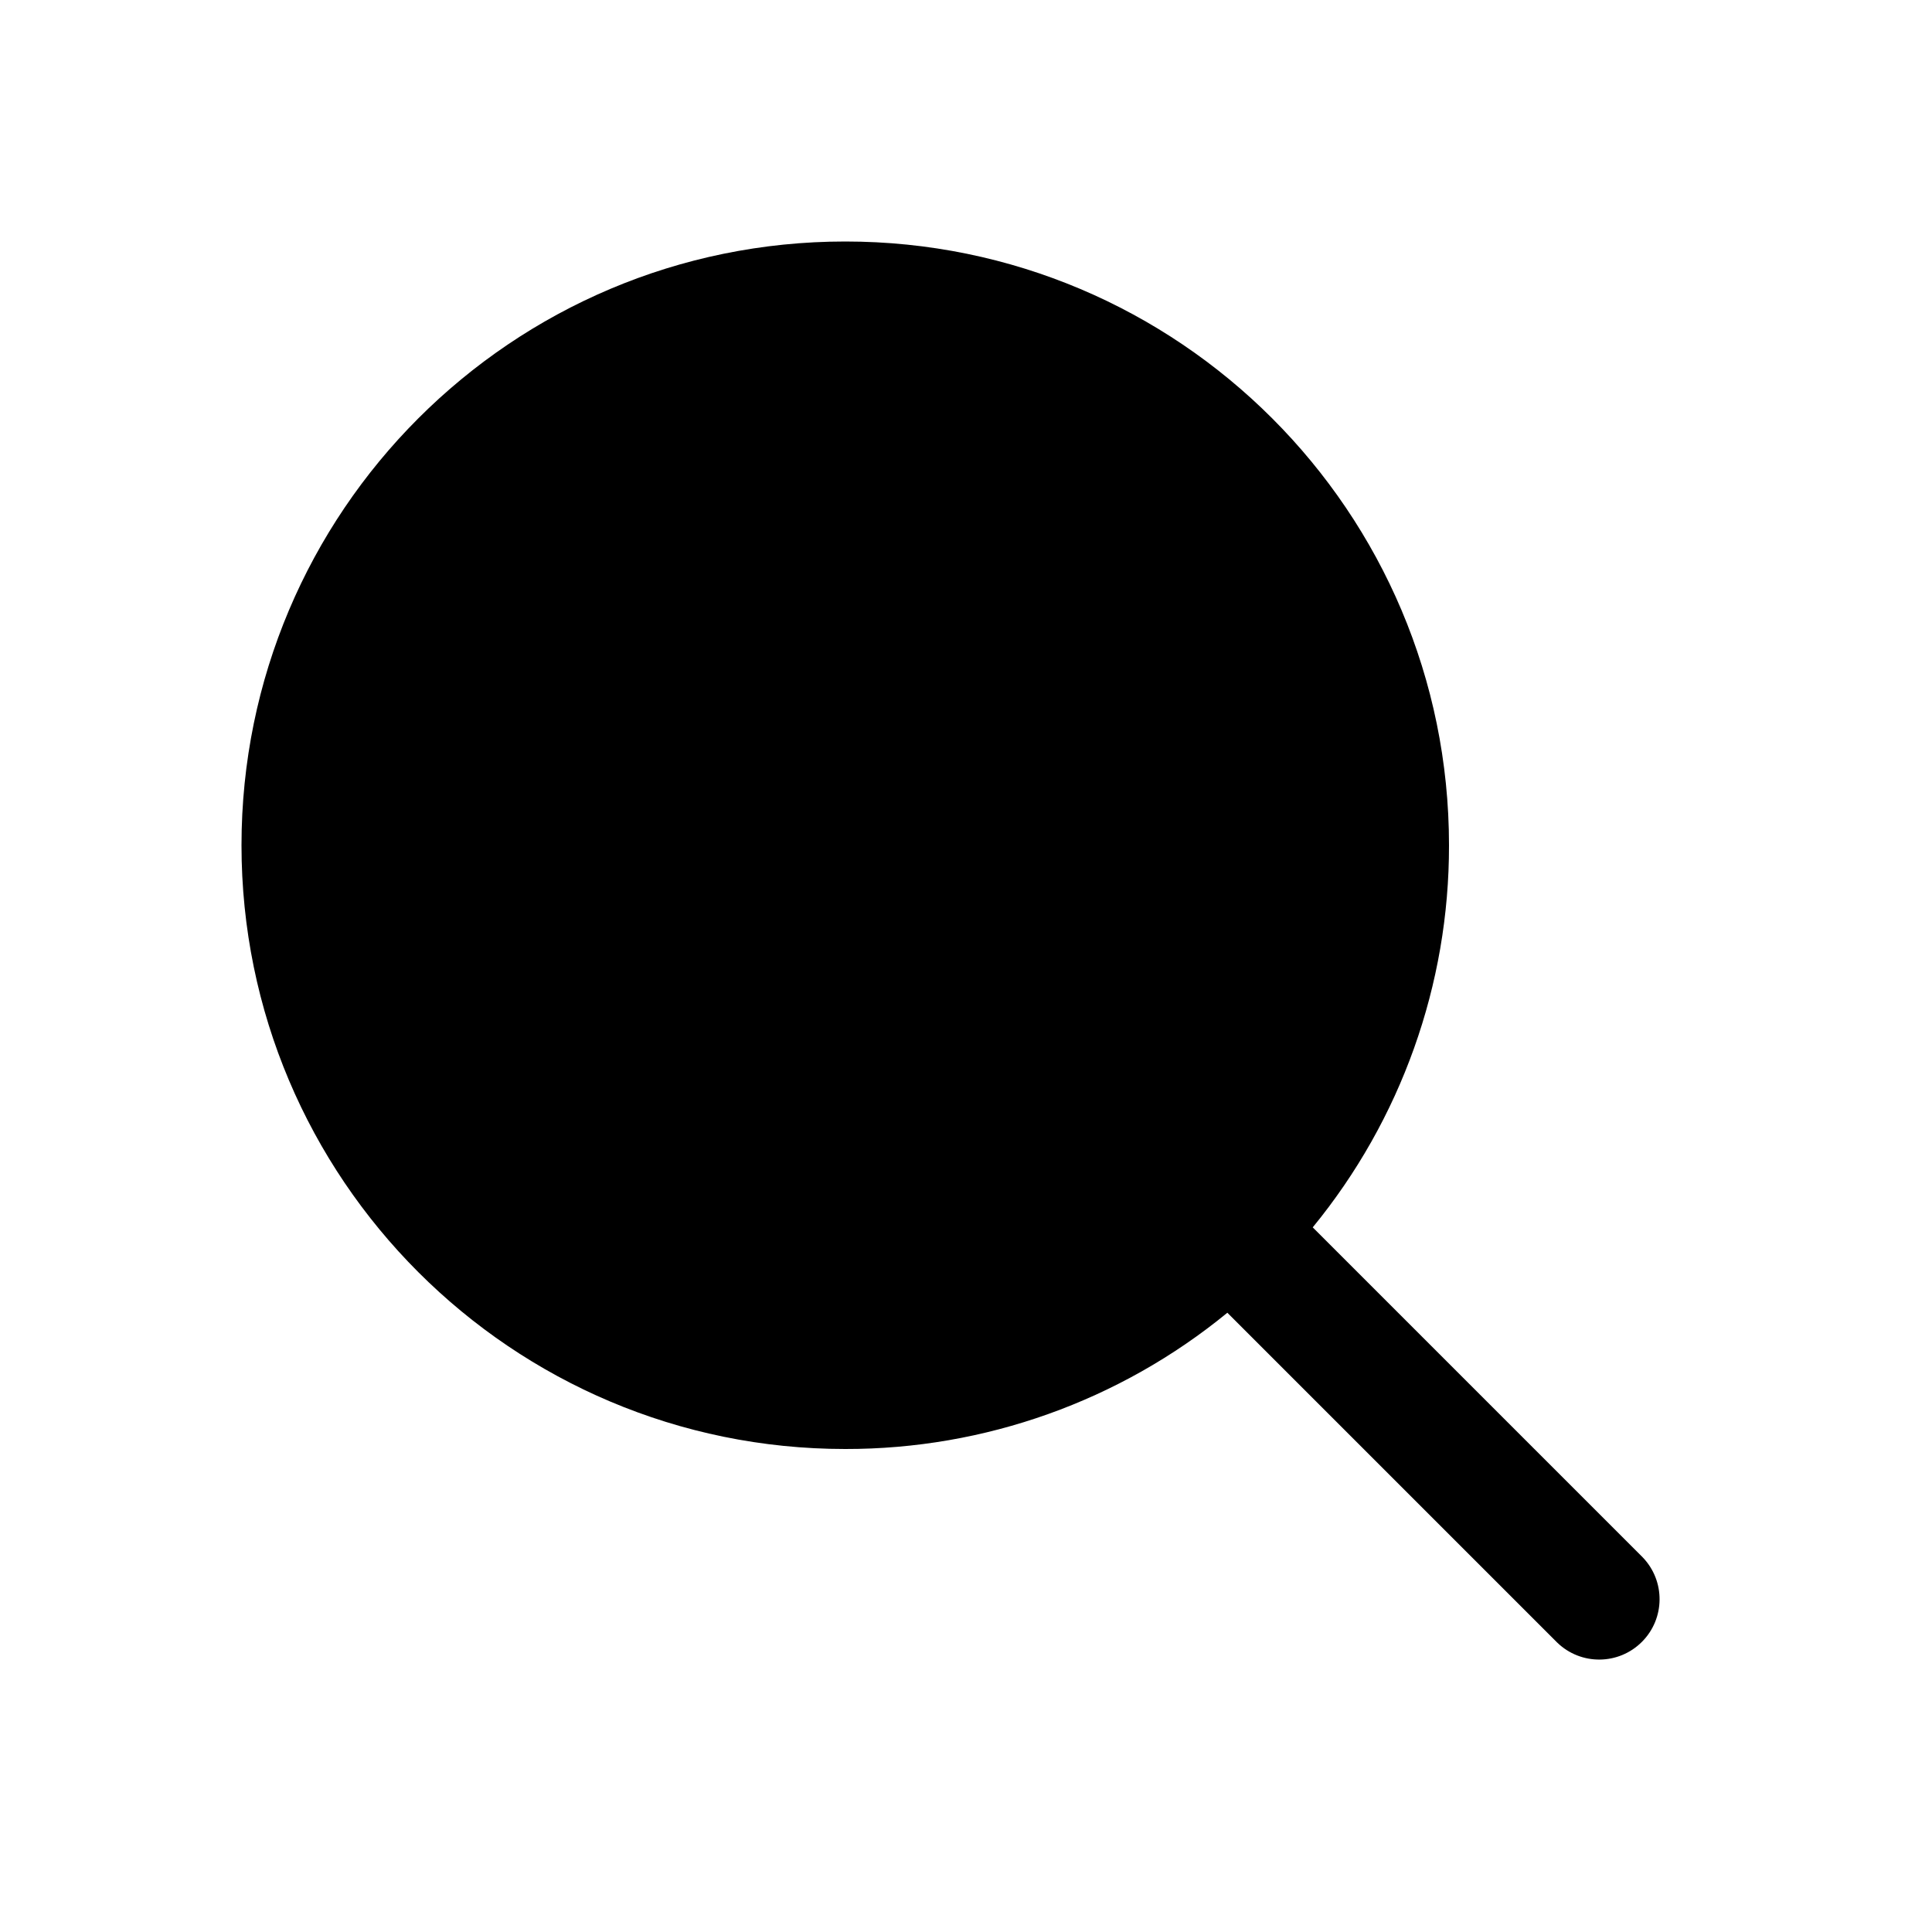
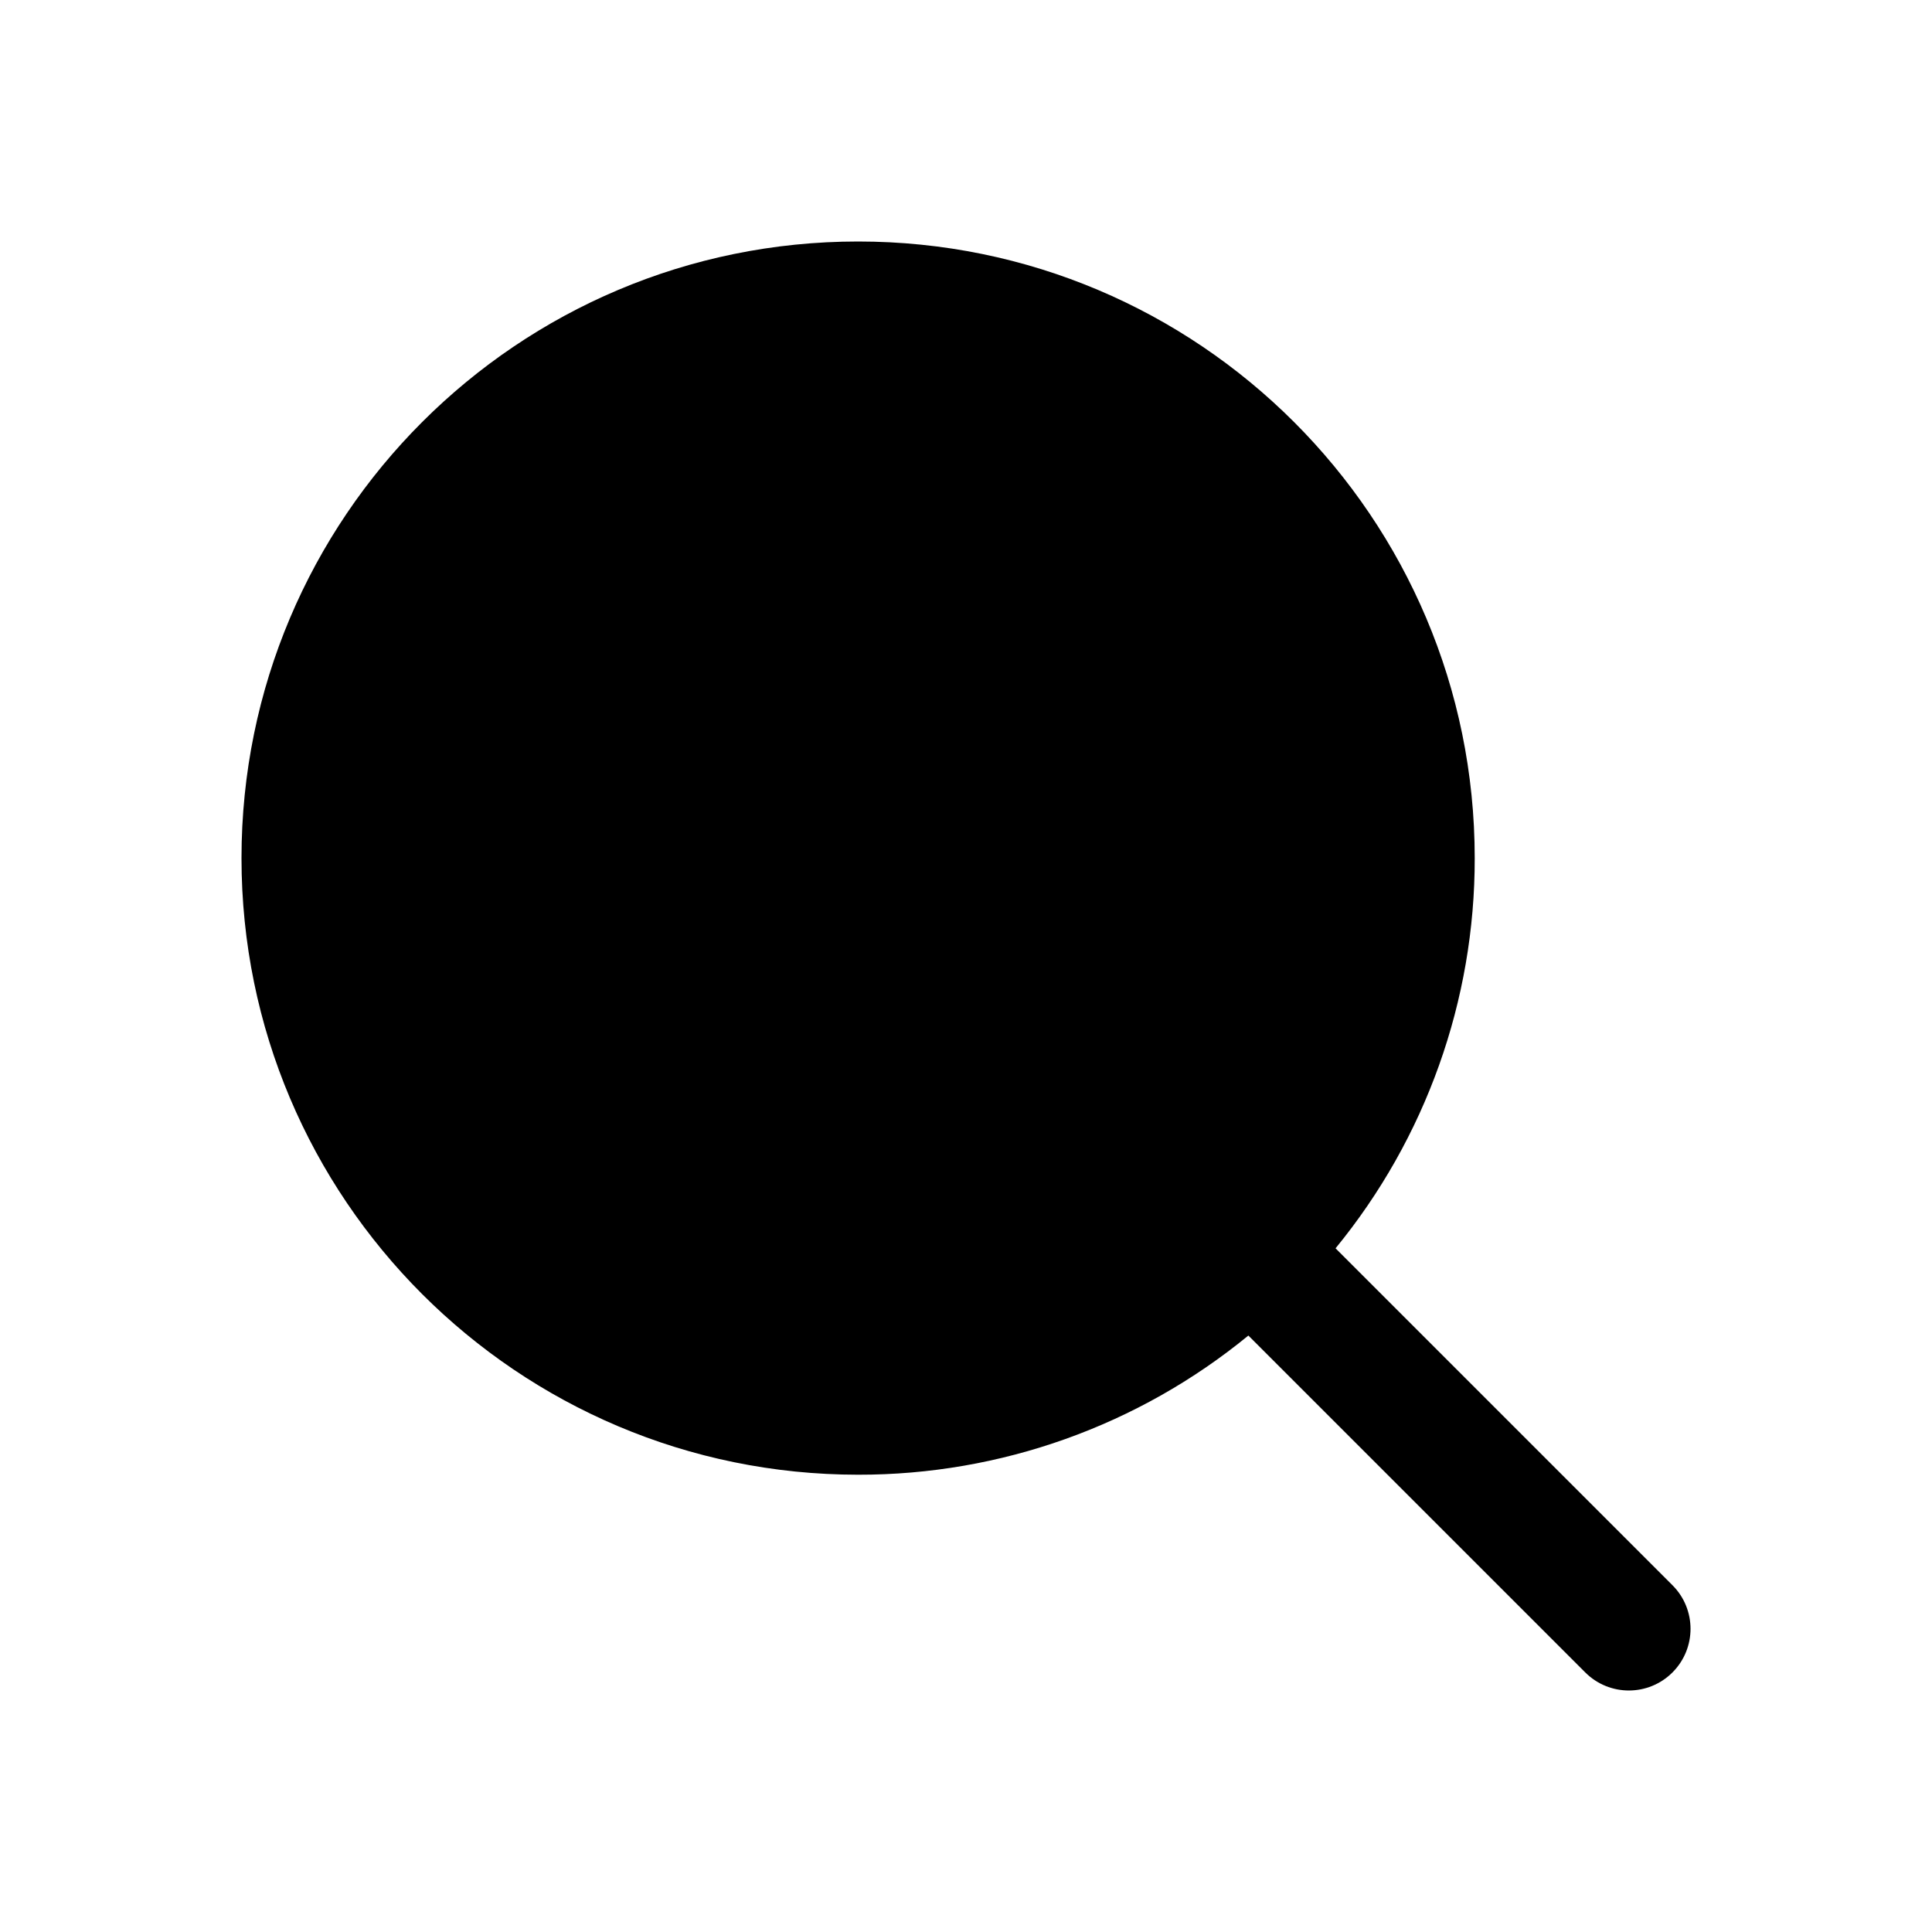
<svg xmlns="http://www.w3.org/2000/svg" width="32" height="32" fill="none">
-   <path d="M4 14C4 8.477 8.477 4 14 4s10 4.477 10 10a9.959 9.959 0 0 1-2.257 6.329l5.464 5.464a1 1 0 0 1-1.414 1.414l-5.464-5.464A9.958 9.958 0 0 1 14 24C8.477 24 4 19.523 4 14Z" fill="#000" />
+   <path d="M4 14.213C4 8.573 8.572 4 14.213 4c5.64 0 10.213 4.572 10.213 10.213a10.17 10.17 0 0 1-2.305 6.463l5.58 5.58a1.021 1.021 0 0 1-1.444 1.445l-5.58-5.58a10.17 10.17 0 0 1-6.464 2.305C8.573 24.425 4 19.852 4 14.213Z" fill="#000" />
</svg>
